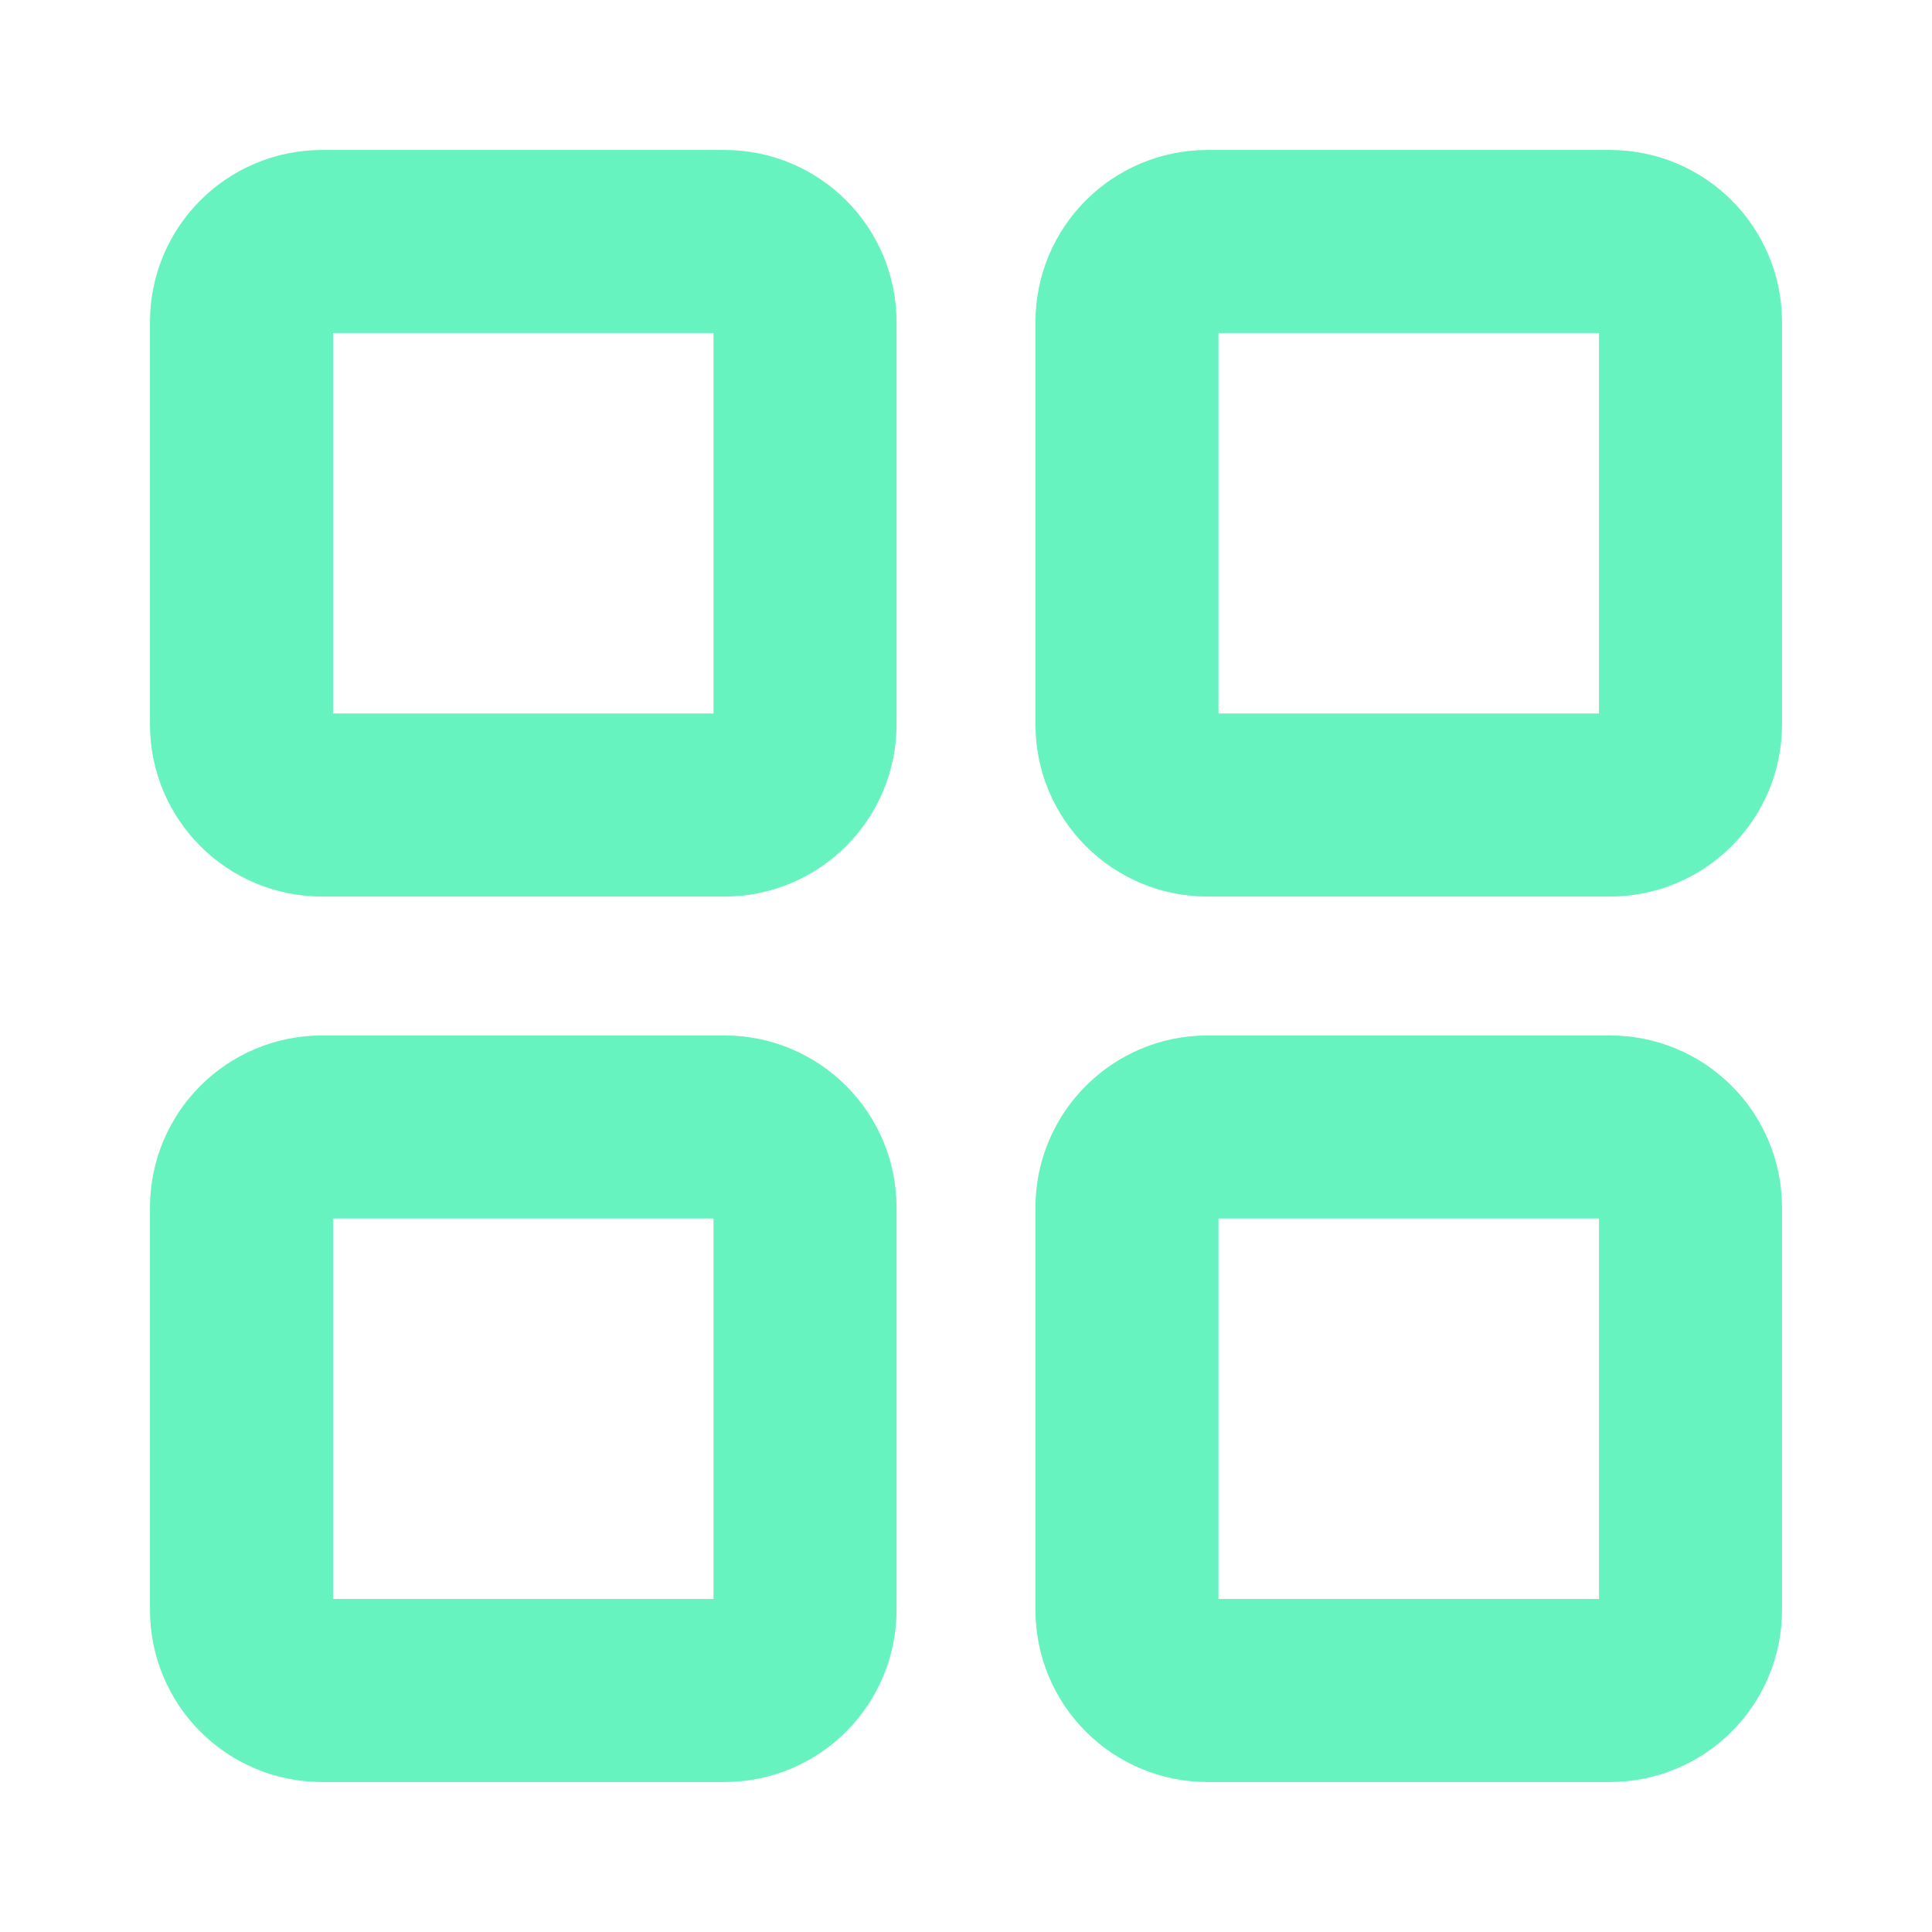
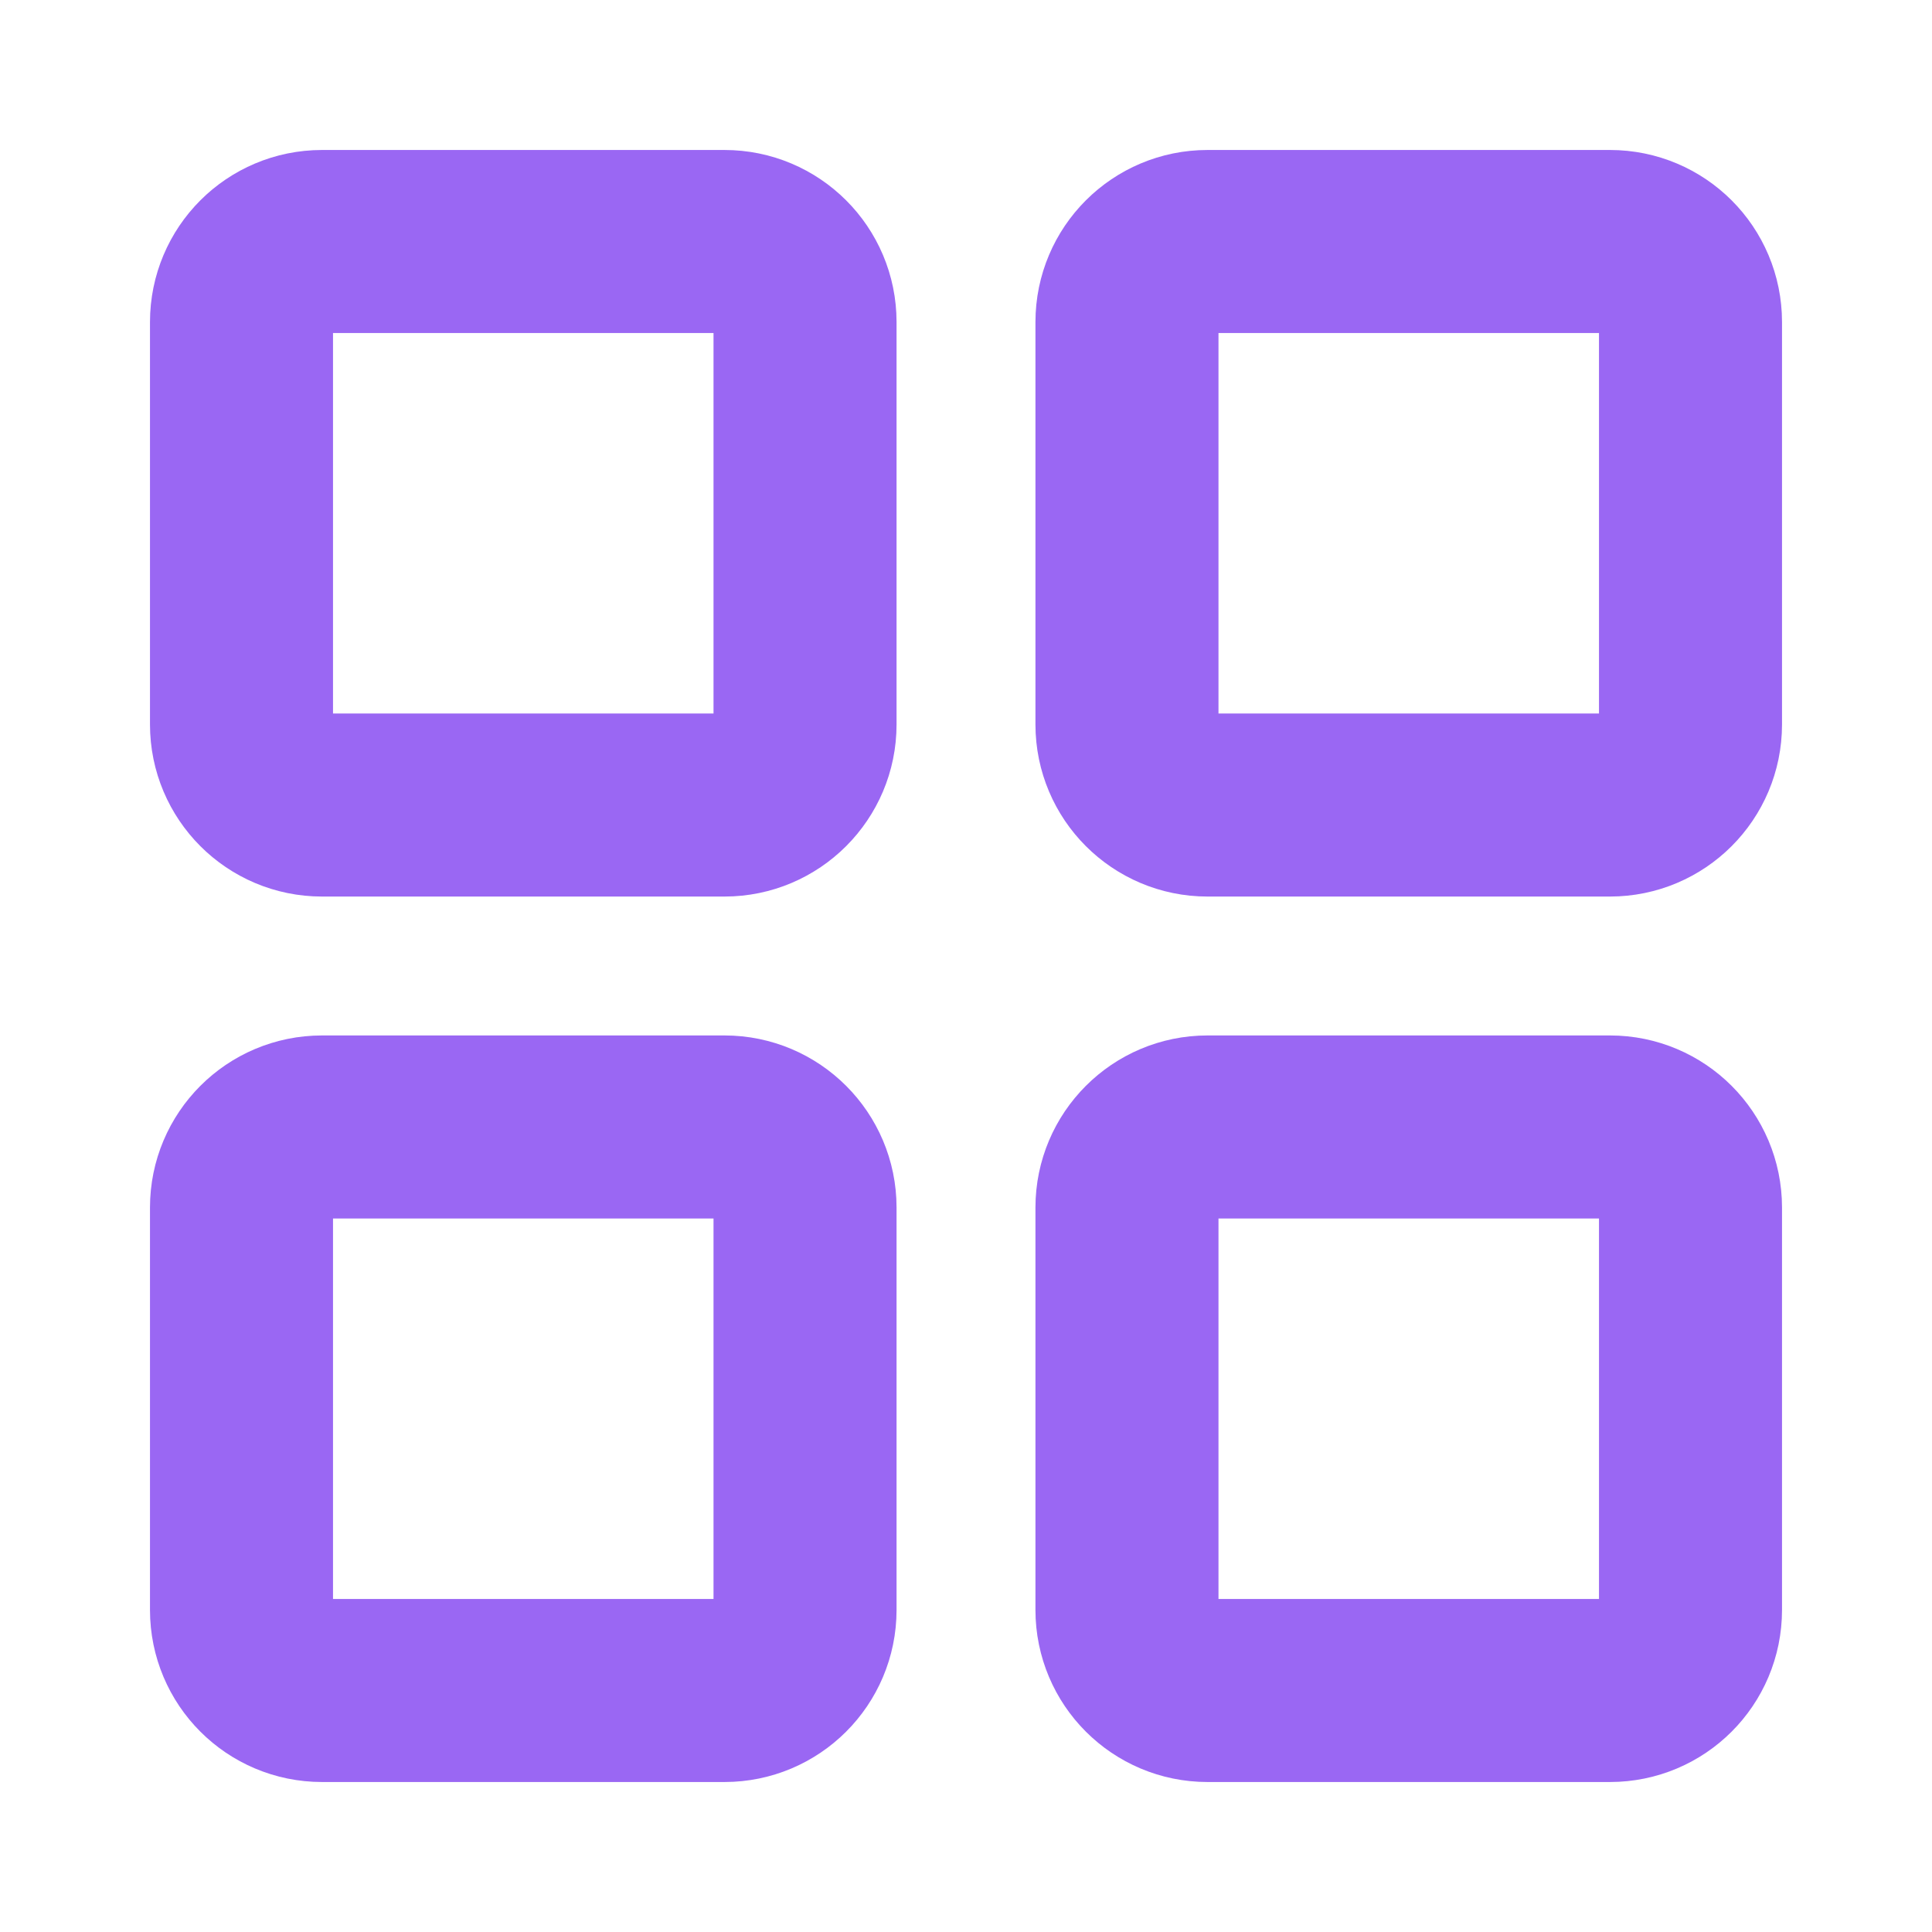
<svg xmlns="http://www.w3.org/2000/svg" preserveAspectRatio="none" overflow="visible" style="display: block;" width="19" height="19" viewBox="0 0 19 19" fill="none">
  <g id="Icon / grid">
-     <path id="Vector" d="M3.167 2.375H7.125C7.562 2.375 7.917 2.729 7.917 3.167V7.125C7.917 7.562 7.562 7.917 7.125 7.917H3.167C2.729 7.917 2.375 7.562 2.375 7.125V3.167C2.375 2.729 2.729 2.375 3.167 2.375Z" stroke-width="1.8" stroke-linecap="round" stroke-linejoin="round" stroke="#67F3BF" />
-     <path id="Vector_2" d="M11.875 2.375H15.833C16.271 2.375 16.625 2.729 16.625 3.167V7.125C16.625 7.562 16.271 7.917 15.833 7.917H11.875C11.438 7.917 11.083 7.562 11.083 7.125V3.167C11.083 2.729 11.438 2.375 11.875 2.375Z" stroke-width="1.8" stroke-linecap="round" stroke-linejoin="round" stroke="#67F3BF" />
-     <path id="Vector_3" d="M3.167 11.083H7.125C7.562 11.083 7.917 11.438 7.917 11.875V15.833C7.917 16.271 7.562 16.625 7.125 16.625H3.167C2.729 16.625 2.375 16.271 2.375 15.833V11.875C2.375 11.438 2.729 11.083 3.167 11.083Z" stroke-width="1.8" stroke-linecap="round" stroke-linejoin="round" stroke="#67F3BF" />
-     <path id="Vector_4" d="M11.875 11.083H15.833C16.271 11.083 16.625 11.438 16.625 11.875V15.833C16.625 16.271 16.271 16.625 15.833 16.625H11.875C11.438 16.625 11.083 16.271 11.083 15.833V11.875C11.083 11.438 11.438 11.083 11.875 11.083Z" stroke-width="1.8" stroke-linecap="round" stroke-linejoin="round" stroke="#67F3BF" />
+     <path id="Vector" d="M3.167 2.375H7.125C7.562 2.375 7.917 2.729 7.917 3.167V7.125C7.917 7.562 7.562 7.917 7.125 7.917H3.167C2.729 7.917 2.375 7.562 2.375 7.125V3.167C2.375 2.729 2.729 2.375 3.167 2.375Z" stroke-width="1.8" stroke-linecap="round" stroke-linejoin="round" stroke="#9A67F3" />
+     <path id="Vector_2" d="M11.875 2.375H15.833C16.271 2.375 16.625 2.729 16.625 3.167V7.125C16.625 7.562 16.271 7.917 15.833 7.917H11.875C11.438 7.917 11.083 7.562 11.083 7.125V3.167C11.083 2.729 11.438 2.375 11.875 2.375Z" stroke-width="1.8" stroke-linecap="round" stroke-linejoin="round" stroke="#9A67F3" />
+     <path id="Vector_3" d="M3.167 11.083H7.125C7.562 11.083 7.917 11.438 7.917 11.875V15.833C7.917 16.271 7.562 16.625 7.125 16.625H3.167C2.729 16.625 2.375 16.271 2.375 15.833V11.875C2.375 11.438 2.729 11.083 3.167 11.083Z" stroke-width="1.8" stroke-linecap="round" stroke-linejoin="round" stroke="#9A67F3" />
+     <path id="Vector_4" d="M11.875 11.083H15.833C16.271 11.083 16.625 11.438 16.625 11.875V15.833C16.625 16.271 16.271 16.625 15.833 16.625H11.875C11.438 16.625 11.083 16.271 11.083 15.833V11.875C11.083 11.438 11.438 11.083 11.875 11.083Z" stroke-width="1.8" stroke-linecap="round" stroke-linejoin="round" stroke="#9A67F3" />
  </g>
</svg>
